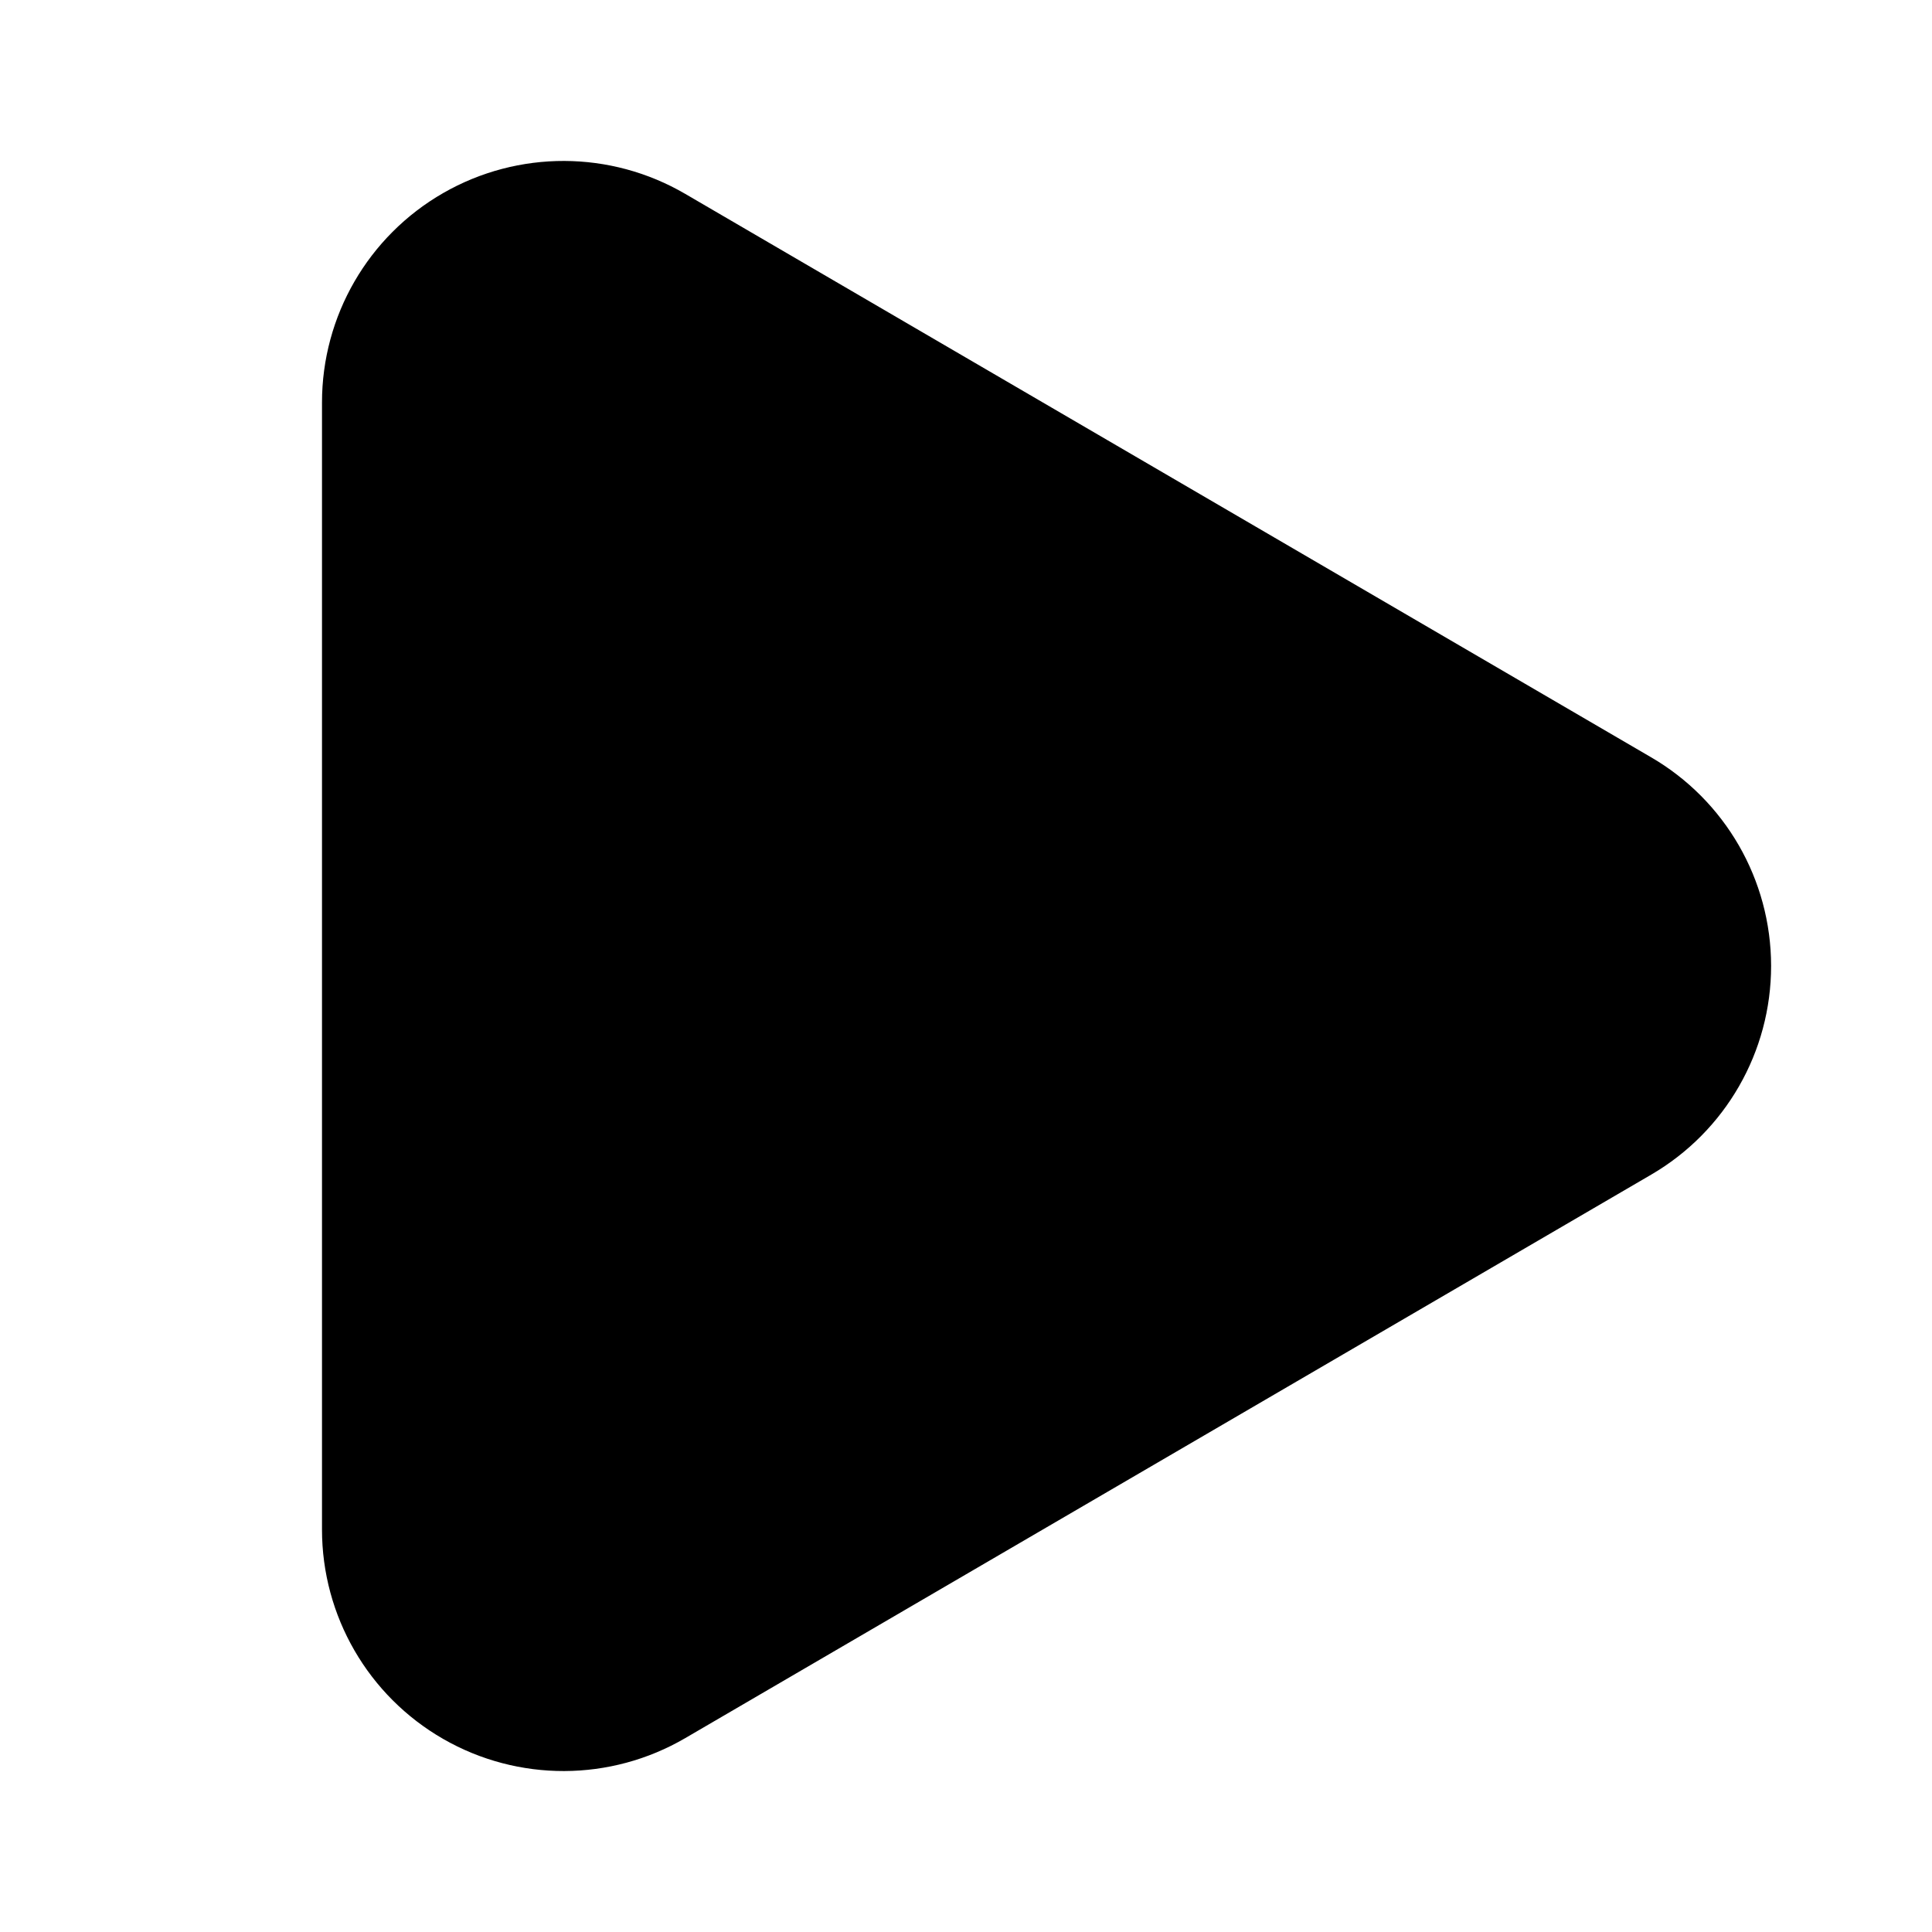
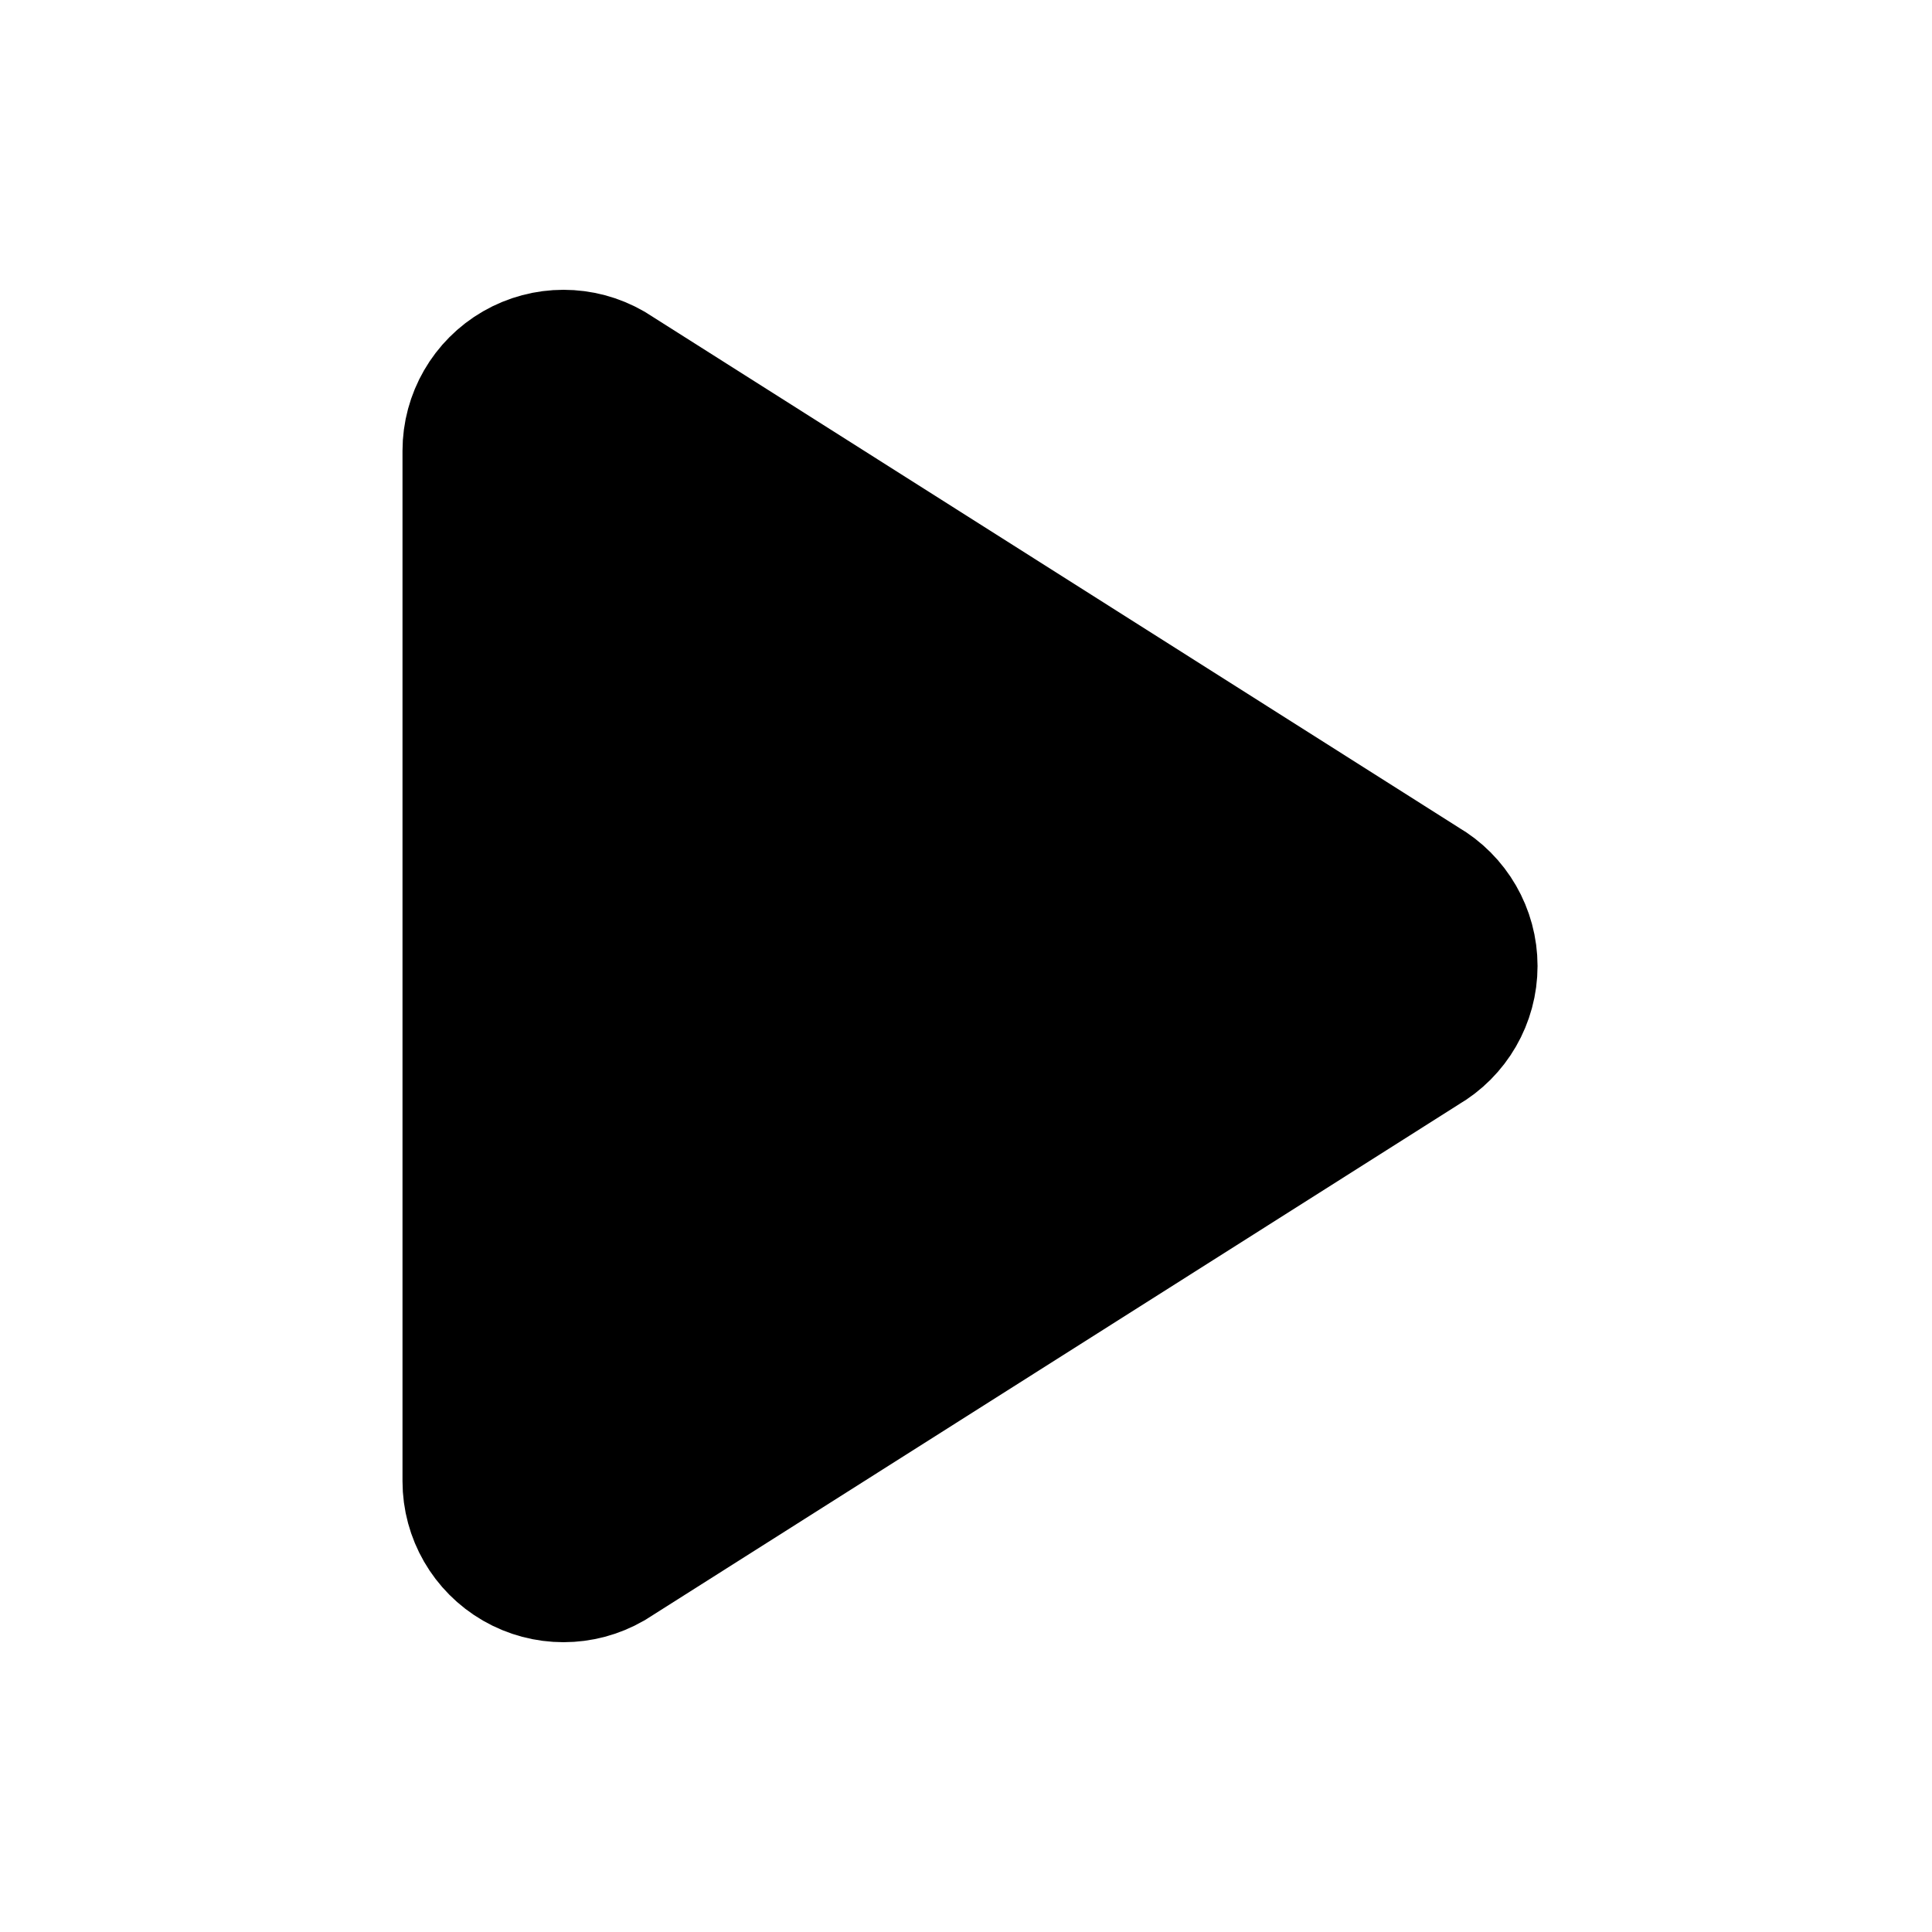
<svg xmlns="http://www.w3.org/2000/svg" width="24" height="24" viewBox="0 0 24 24" fill="none" stroke="currentColor" stroke-width="2" stroke-linecap="round" stroke-linejoin="round">
-   <path d="M5 5a2 2 0 0 1 3.008-1.728l11.997 6.998a2 2 0 0 1 .003 3.458l-12 7A2 2 0 0 1 5 19z" fill="currentColor" />
+   <path d="M6 5.6a1 1 0 0 1 1.5-.866l10.1 6.4a1 1 0 0 1 0 1.732l-10.1 6.4A1 1 0 0 1 6 18.4z" fill="currentColor" />
</svg>
